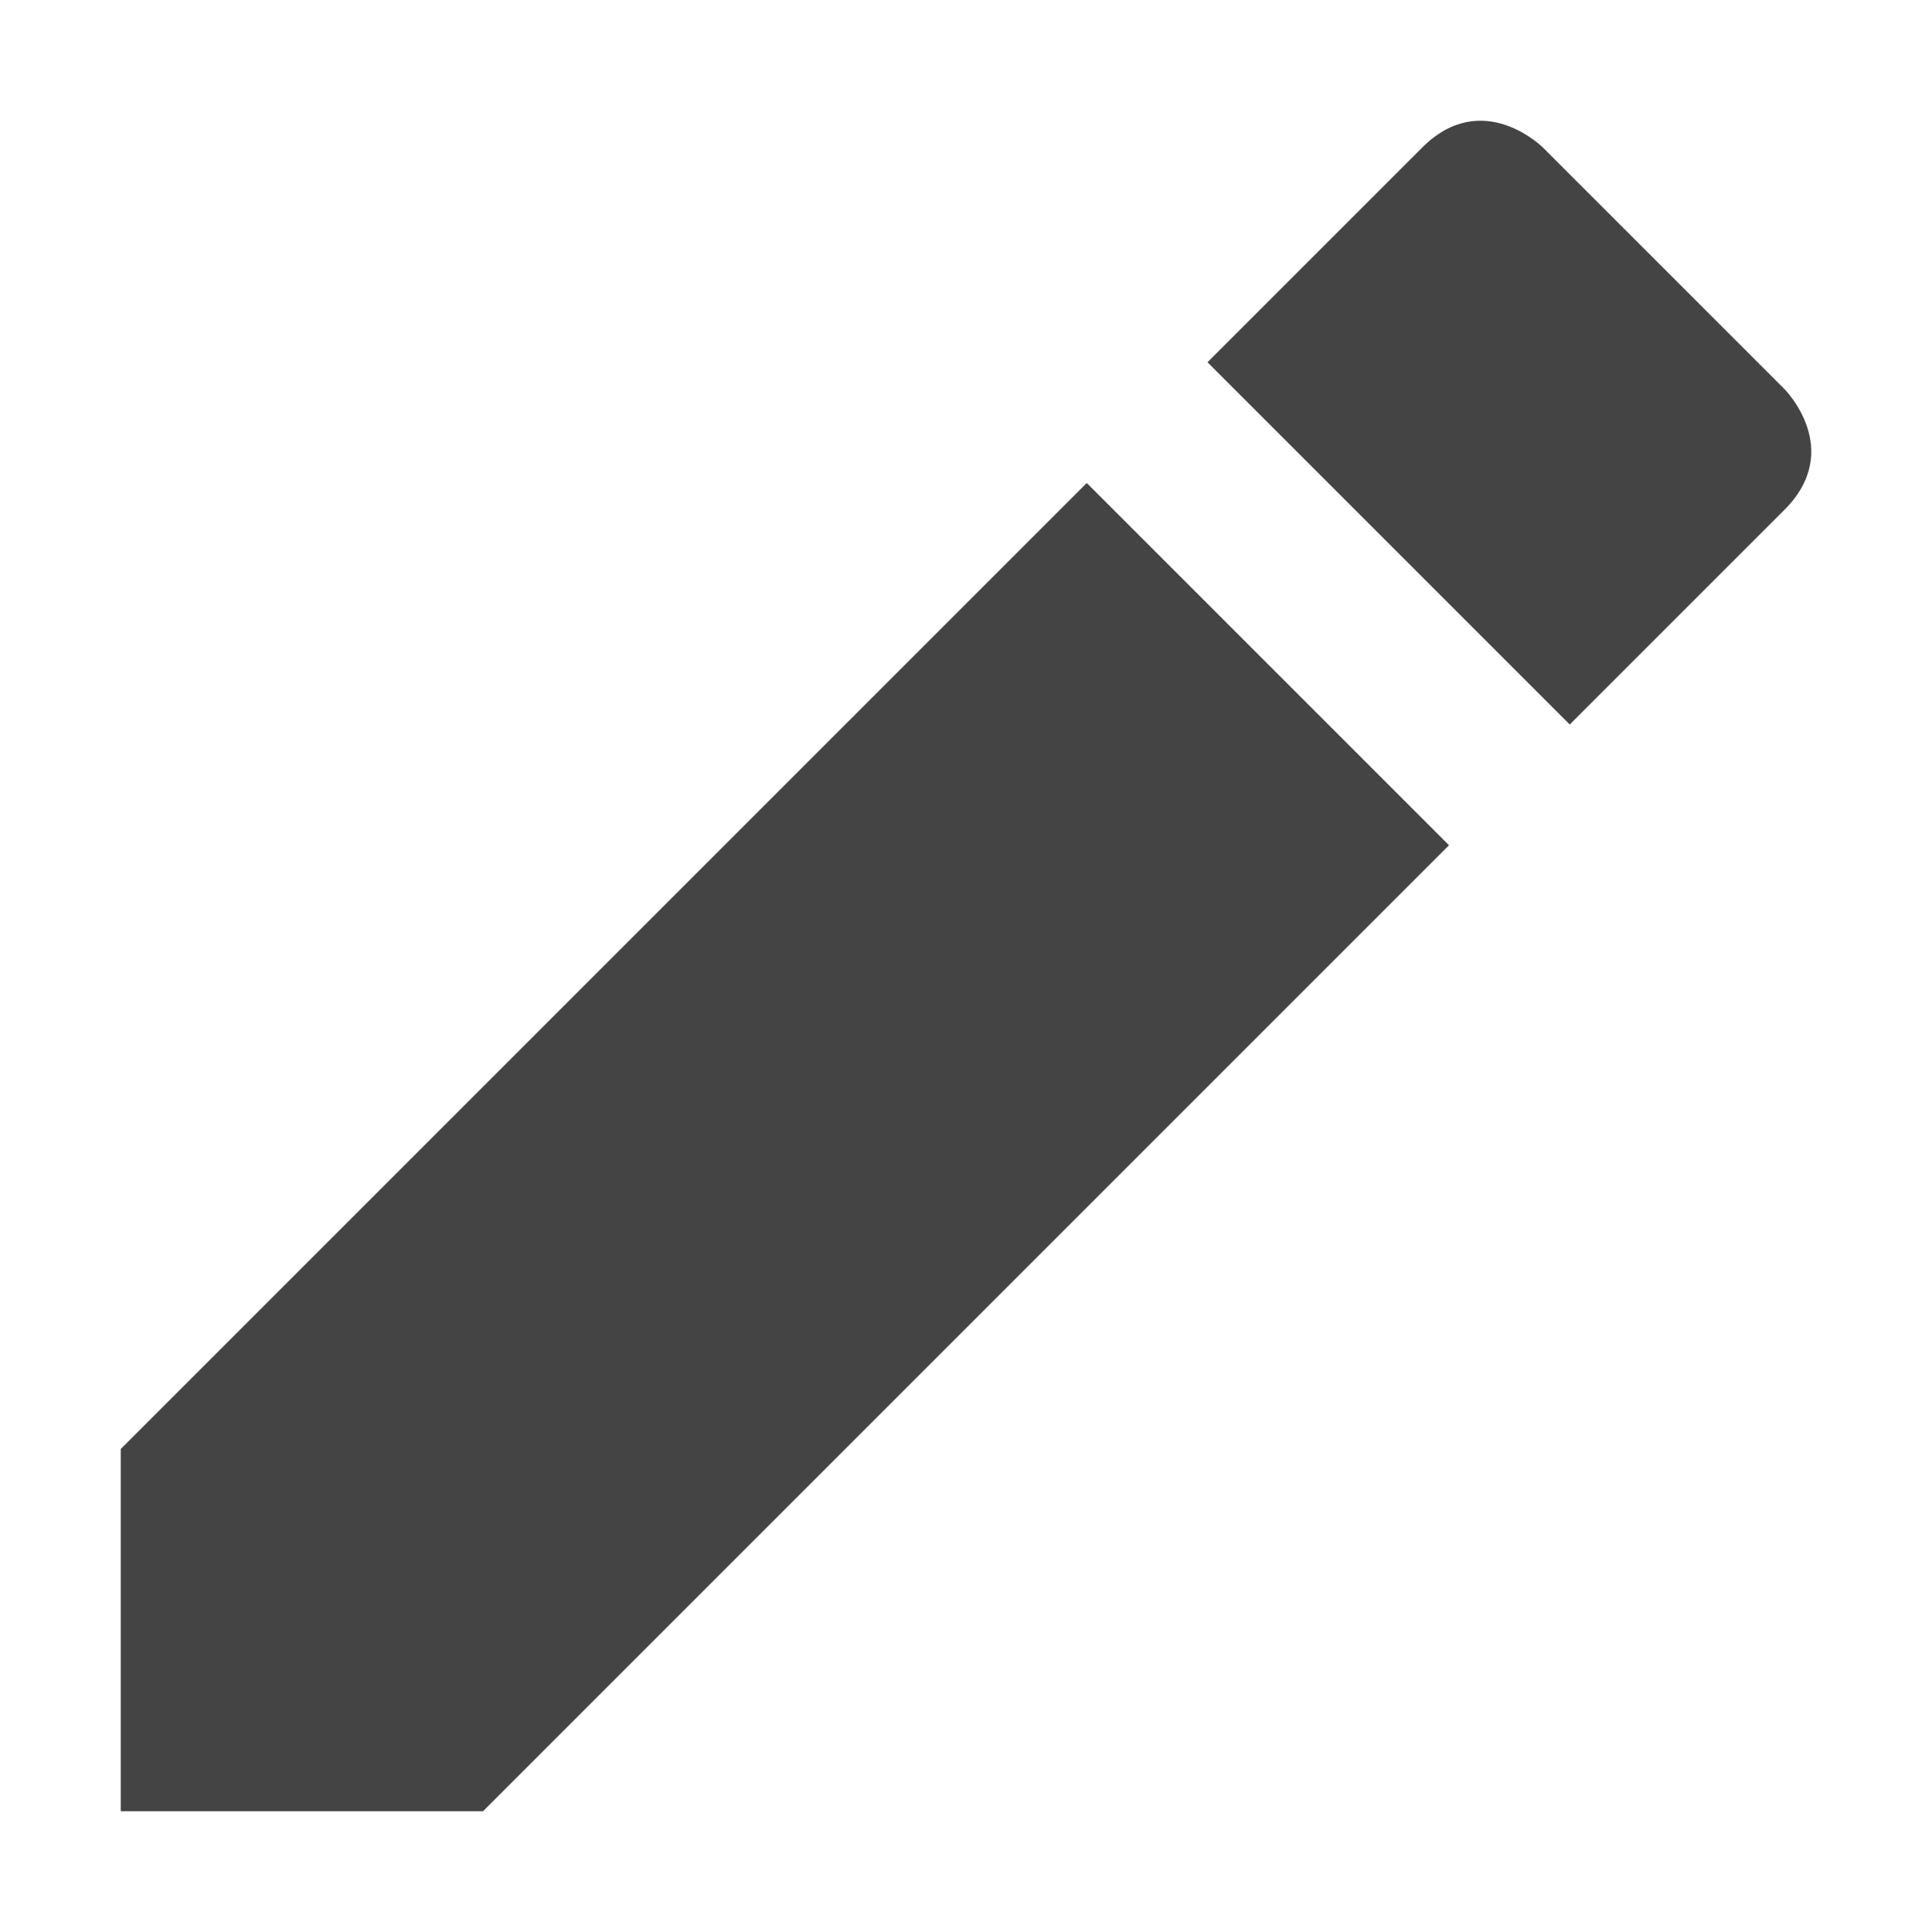
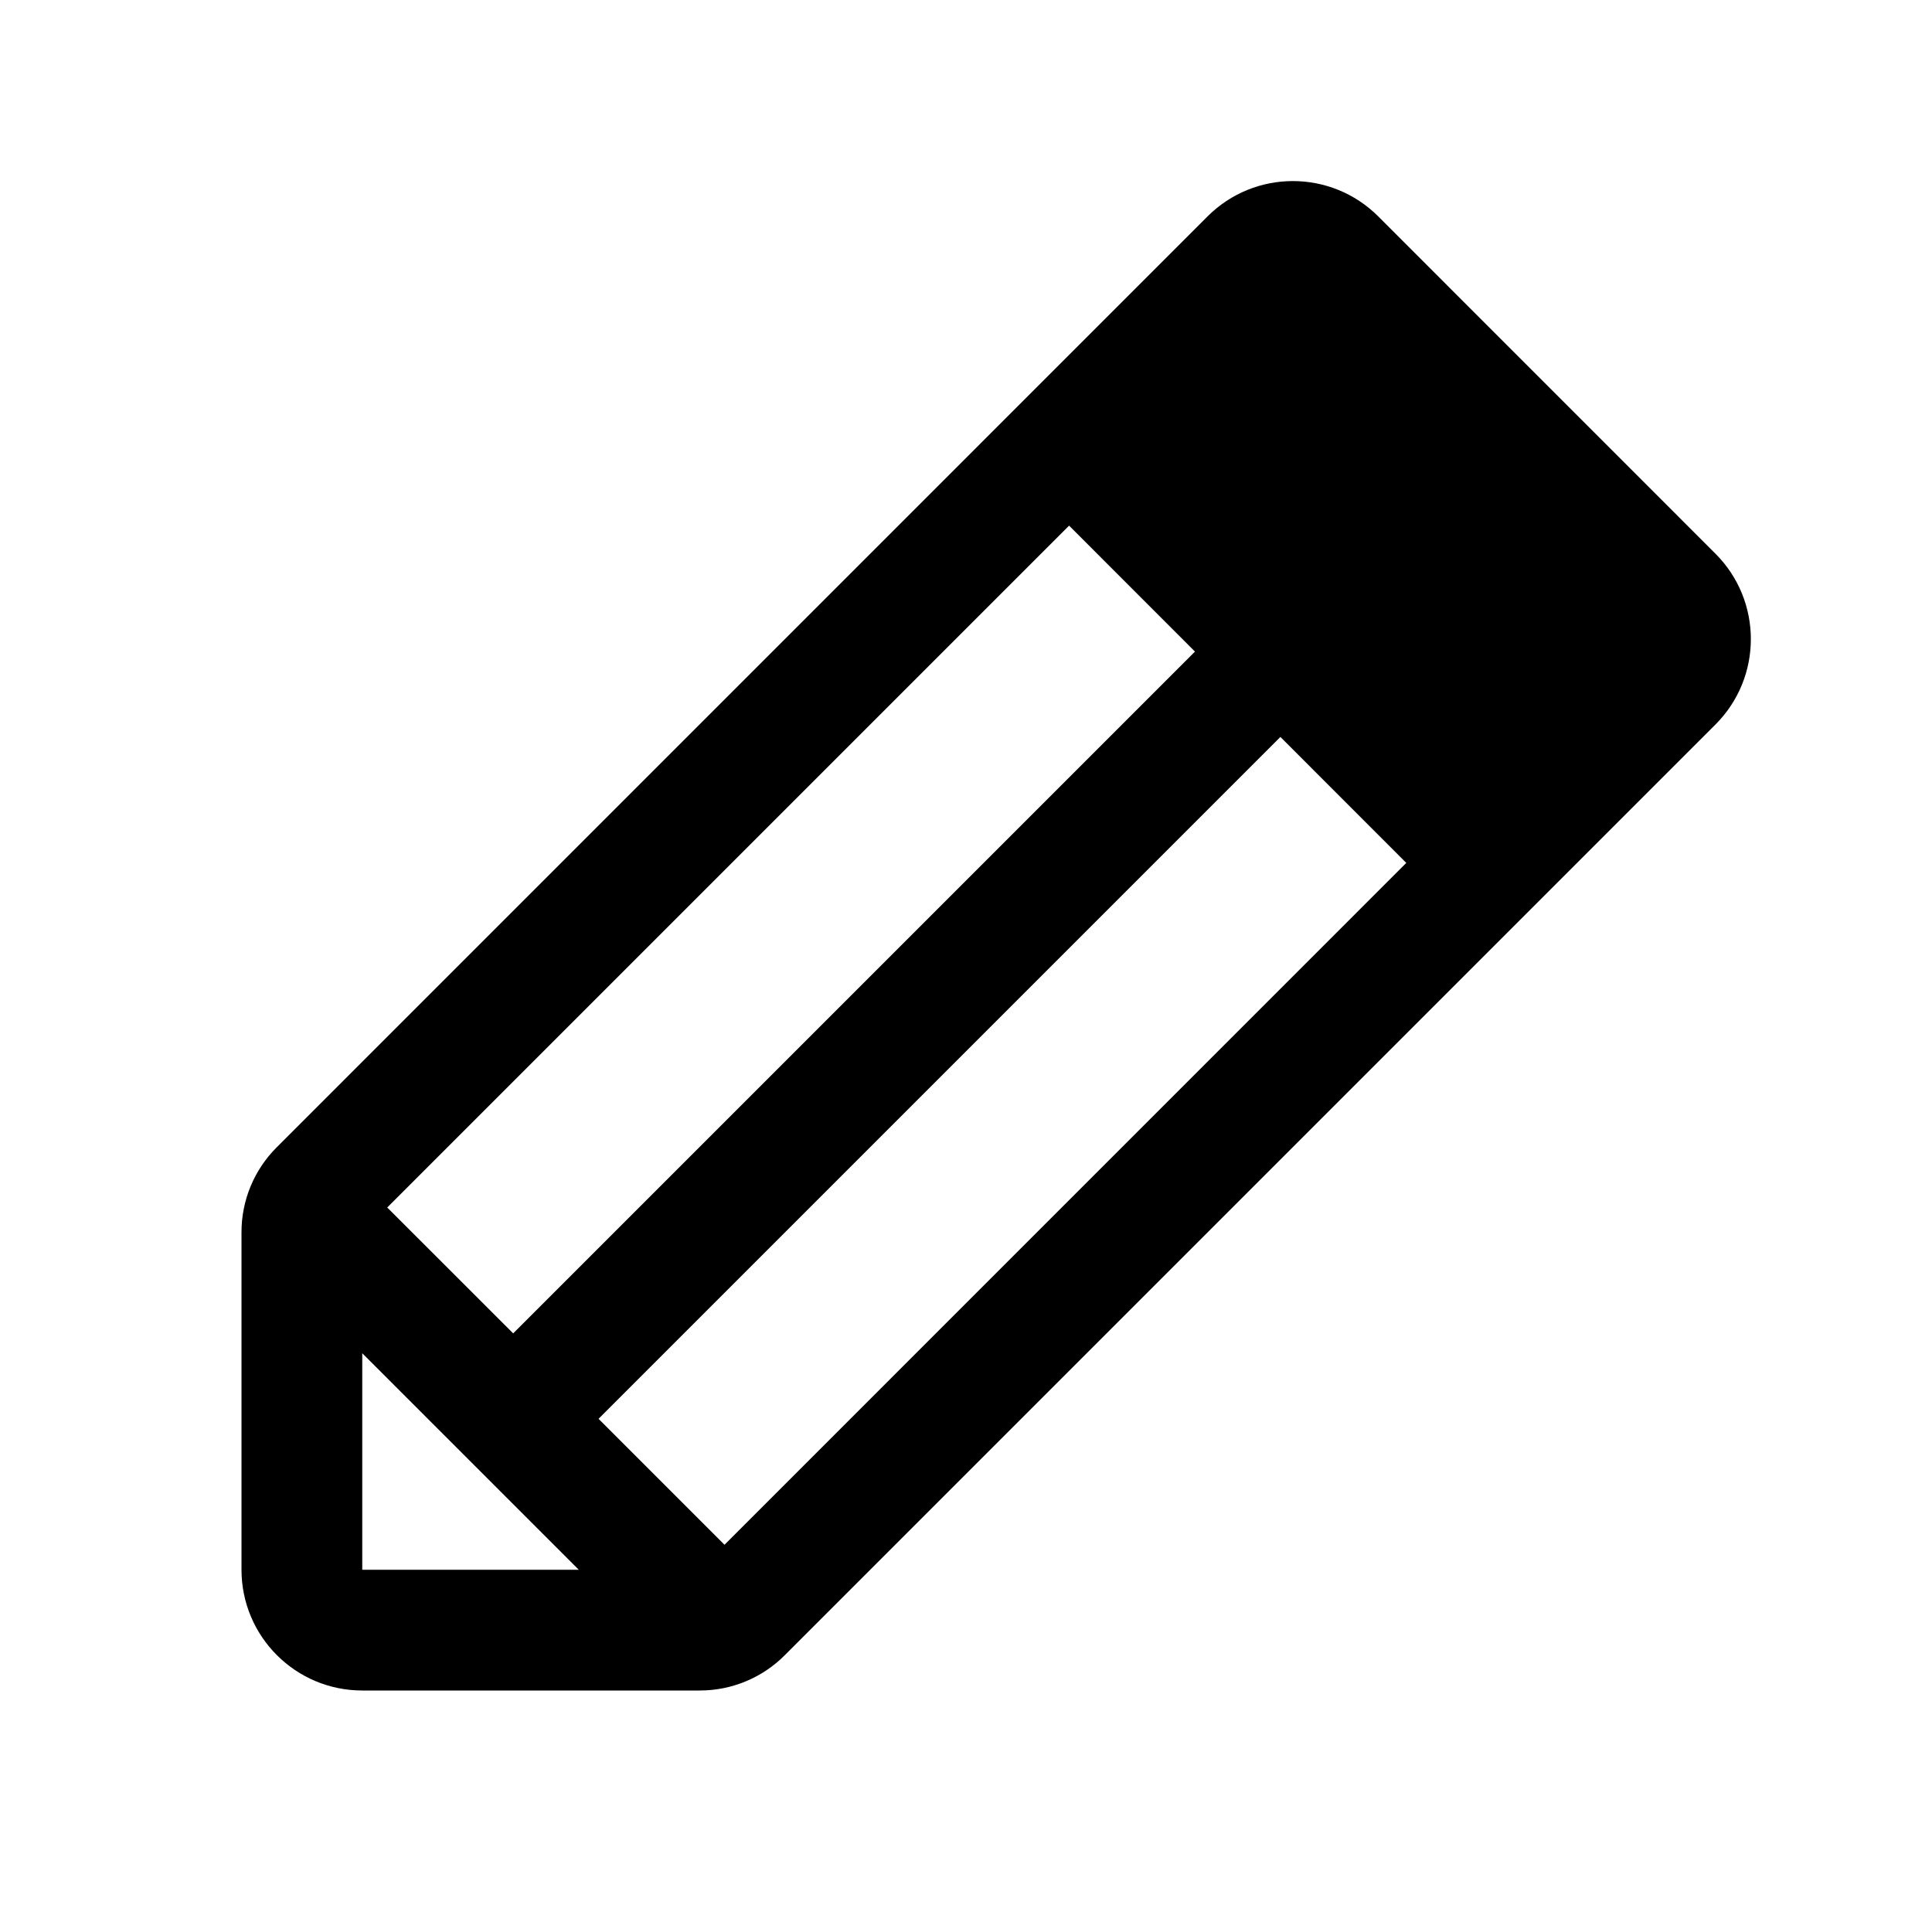
- <svg xmlns="http://www.w3.org/2000/svg" width="16" height="16" version="1.1">
-   <defs>
-     <style id="current-color-scheme" type="text/css">
-    .ColorScheme-Text { color:#444444; } .ColorScheme-Highlight { color:#4285f4; } .ColorScheme-NeutralText { color:#ff9800; } .ColorScheme-PositiveText { color:#4caf50; } .ColorScheme-NegativeText { color:#f44336; }
-   </style>
-   </defs>
-   <path style="fill:currentColor" class="ColorScheme-Text" d="M 12.778,1.222 C 12.778,1.222 12.278,0.722 11.778,1.222 L 10,3 13,6 14.778,4.222 C 15.278,3.722 14.778,3.222 14.778,3.222 Z M 9,4 1,12 V 15 H 4 L 12,7 Z" />
+ <svg xmlns="http://www.w3.org/2000/svg" fill="currentColor" viewBox="0 0 256 256">
+   <path d="M227.31,73.37,182.63,28.68a16,16,0,0,0-22.63,0L36.69,152A15.86,15.86,0,0,0,32,163.31V208a16,16,0,0,0,16,16H92.69A15.86,15.86,0,0,0,104,219.31L227.31,96a16,16,0,0,0,0-22.63ZM51.31,160l90.35-90.35,16.68,16.69L68,176.68ZM48,179.31,76.69,208H48Zm48,25.38L79.31,188l90.35-90.35h0l16.68,16.69Z" />
</svg>
